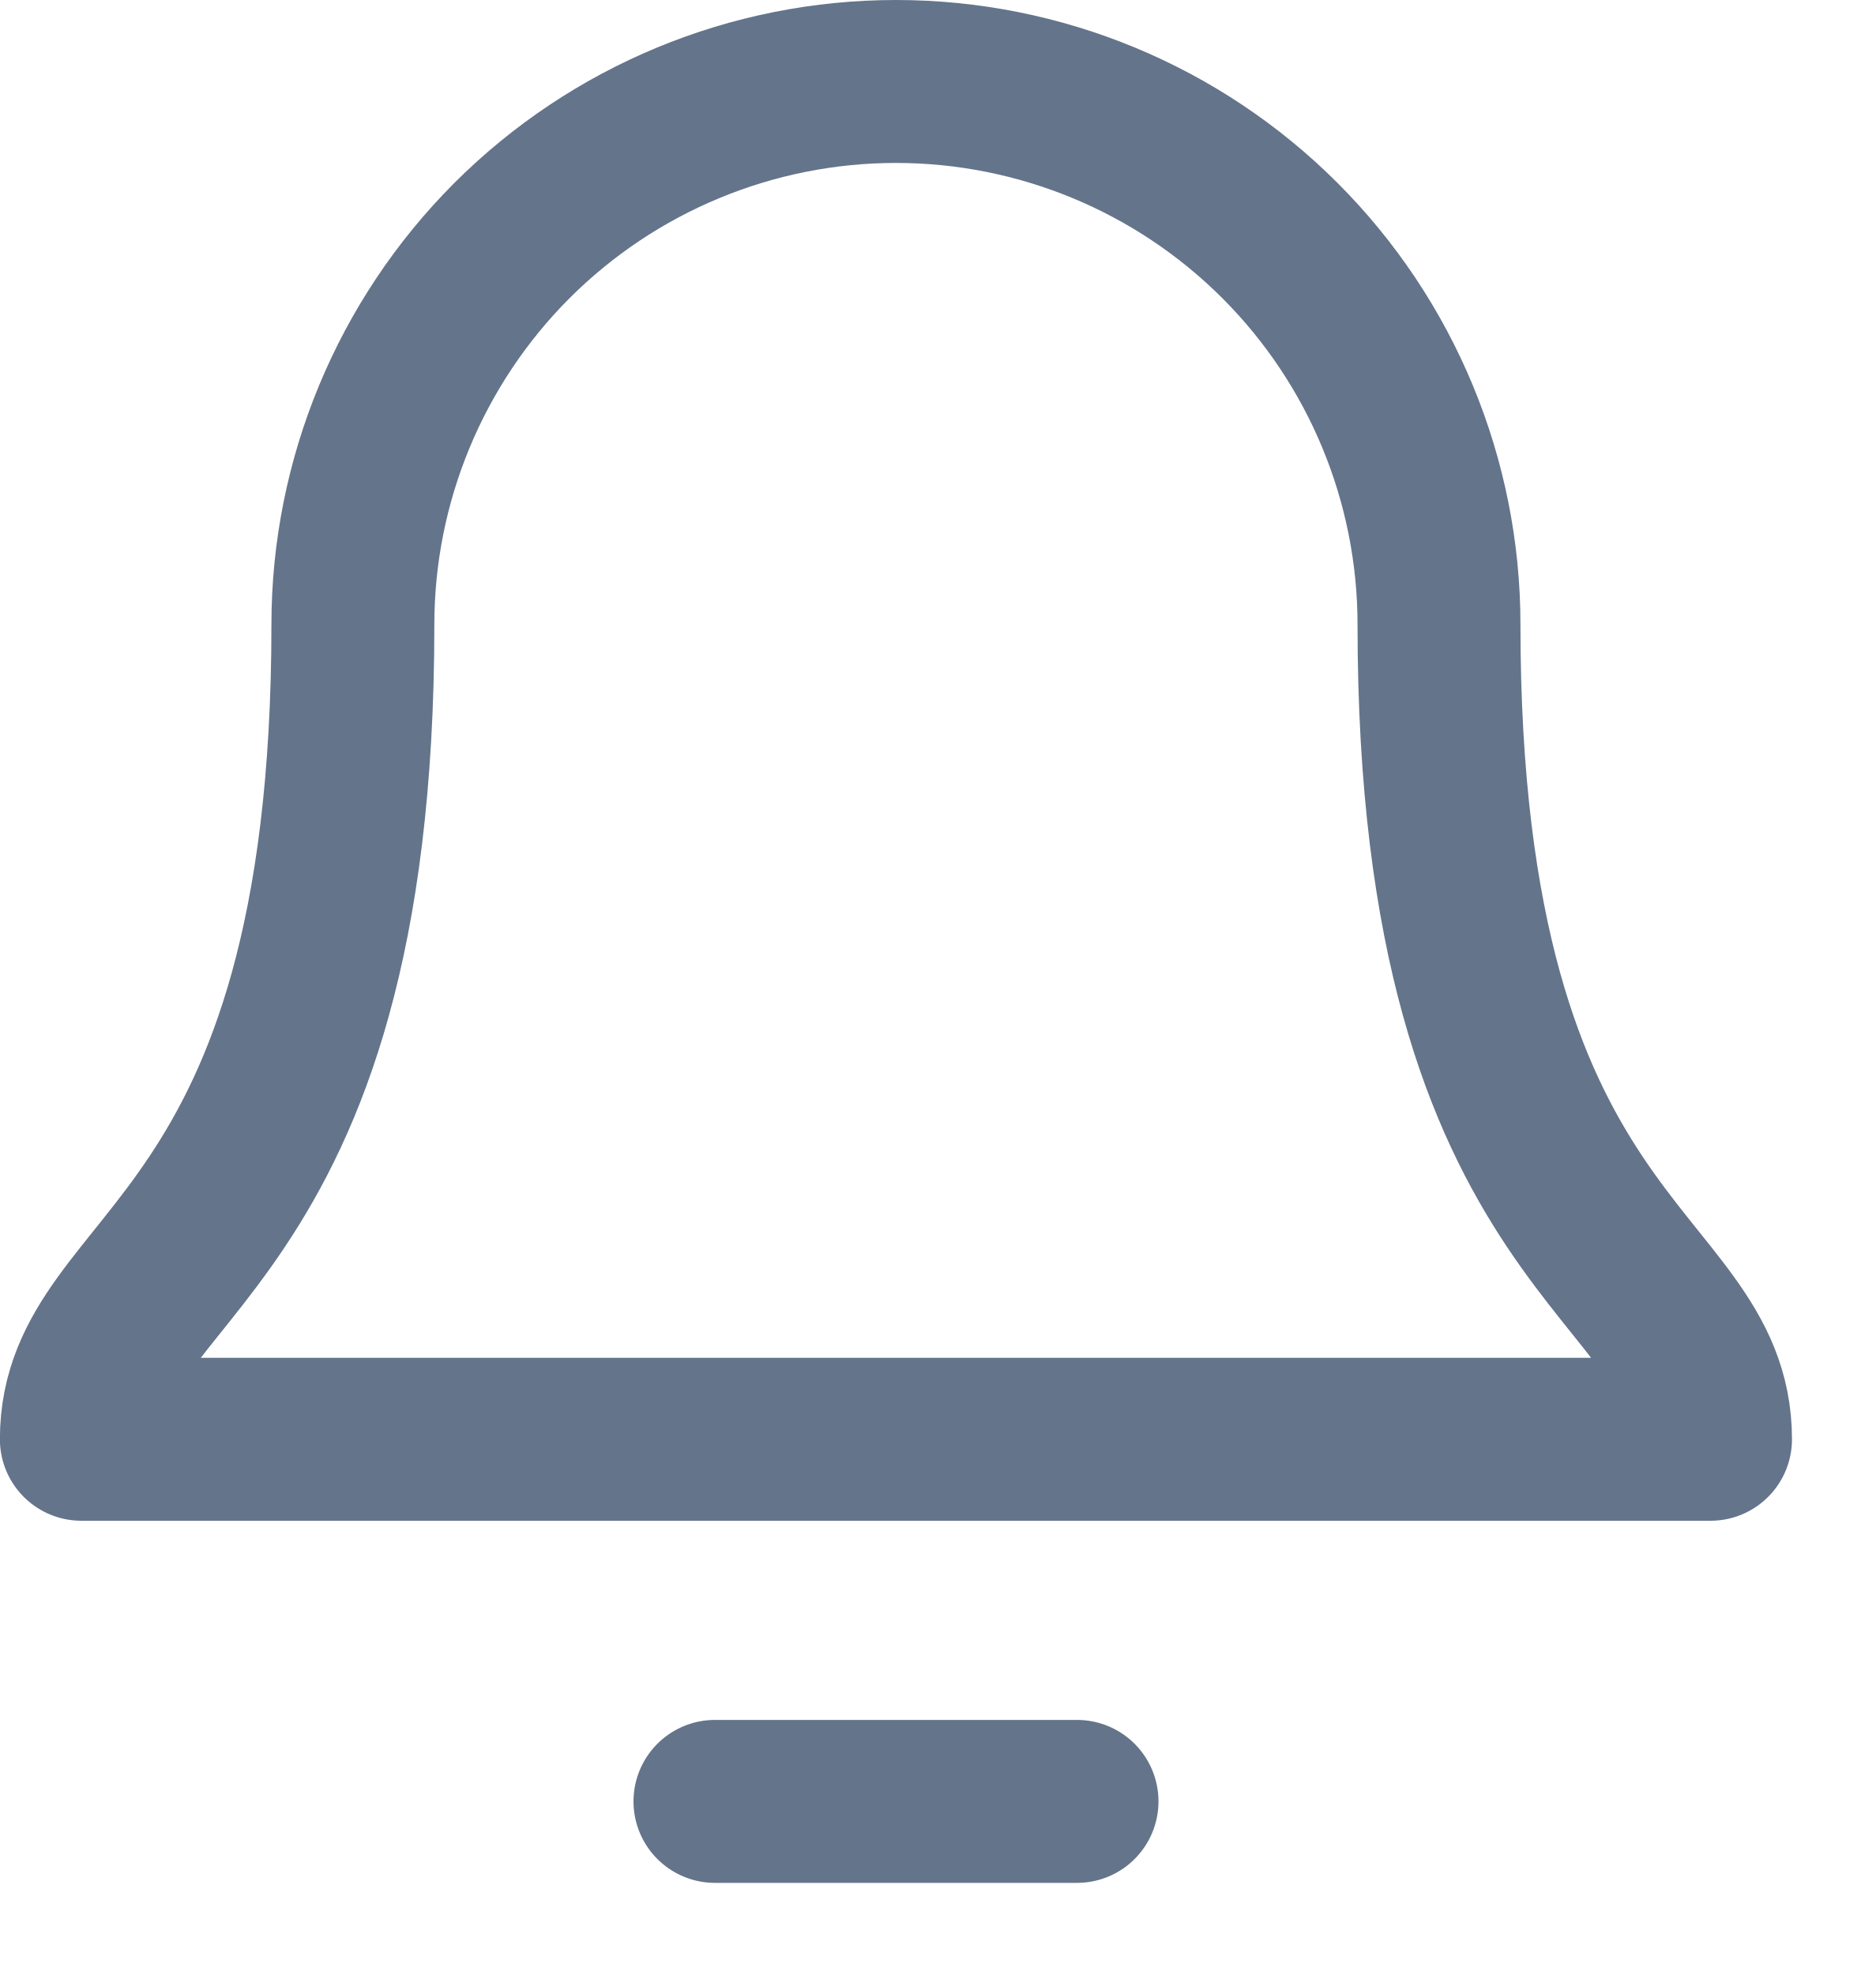
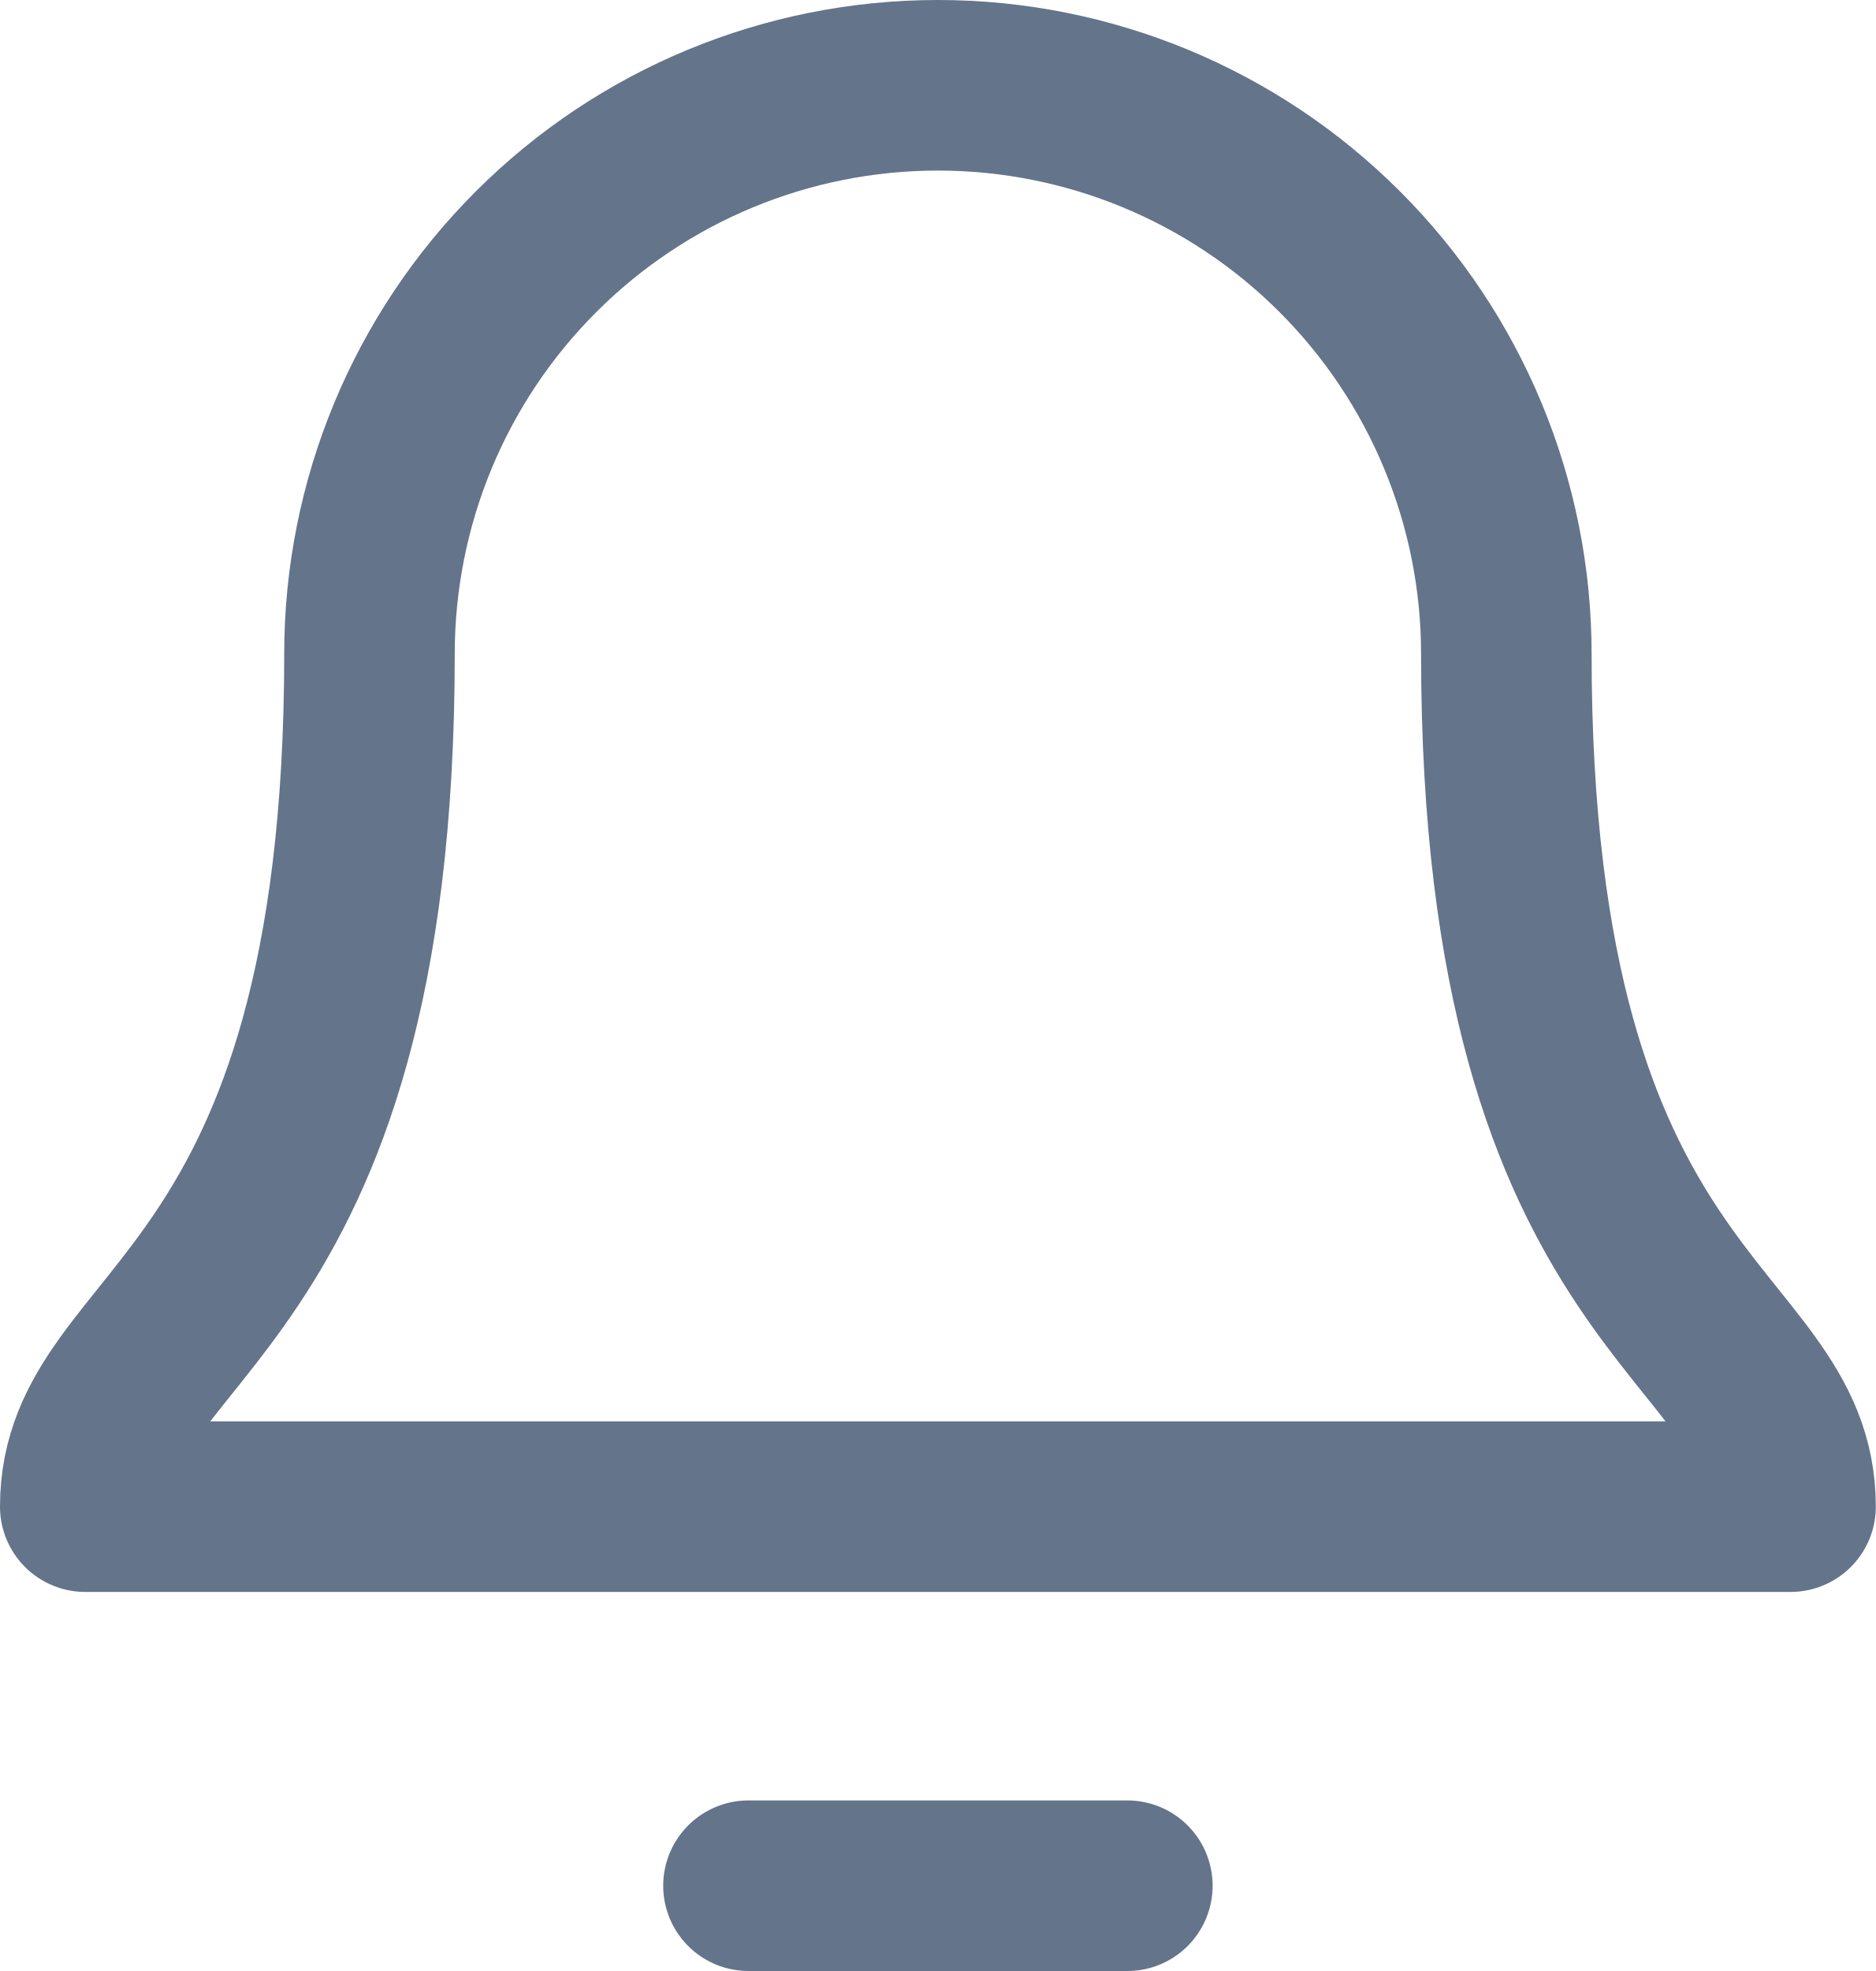
- <svg xmlns="http://www.w3.org/2000/svg" width="19" height="20" viewBox="0 0 19 20" fill="none">
-   <path d="M7.241 18.242H10.908M14.574 6.325C14.574 4.867 13.995 3.468 12.963 2.436C11.932 1.405 10.533 0.825 9.074 0.825C7.616 0.825 6.217 1.405 5.185 2.436C4.154 3.468 3.574 4.867 3.574 6.325C3.574 12.742 0.824 12.742 0.824 14.575H17.324C17.324 12.742 14.574 12.742 14.574 6.325Z" stroke="#64748B" stroke-width="1.65" stroke-linecap="round" stroke-linejoin="round" />
+ <svg xmlns="http://www.w3.org/2000/svg" preserveAspectRatio="none" overflow="visible" style="display: block;" width="18.15" height="19.067" viewBox="0 0 18.15 19.067" fill="none">
+   <g id="Group">
+     <path id="Vector" d="M7.242 18.242H10.908M14.575 6.325C14.575 4.866 13.995 3.467 12.964 2.436C11.933 1.404 10.534 0.825 9.075 0.825C7.616 0.825 6.217 1.404 5.186 2.436C4.154 3.467 3.575 4.866 3.575 6.325C3.575 12.742 0.825 12.742 0.825 14.575H17.325C17.325 12.742 14.575 12.742 14.575 6.325Z" stroke-width="1.65" stroke-linecap="round" stroke-linejoin="round" stroke="#64748B" />
+   </g>
</svg>
